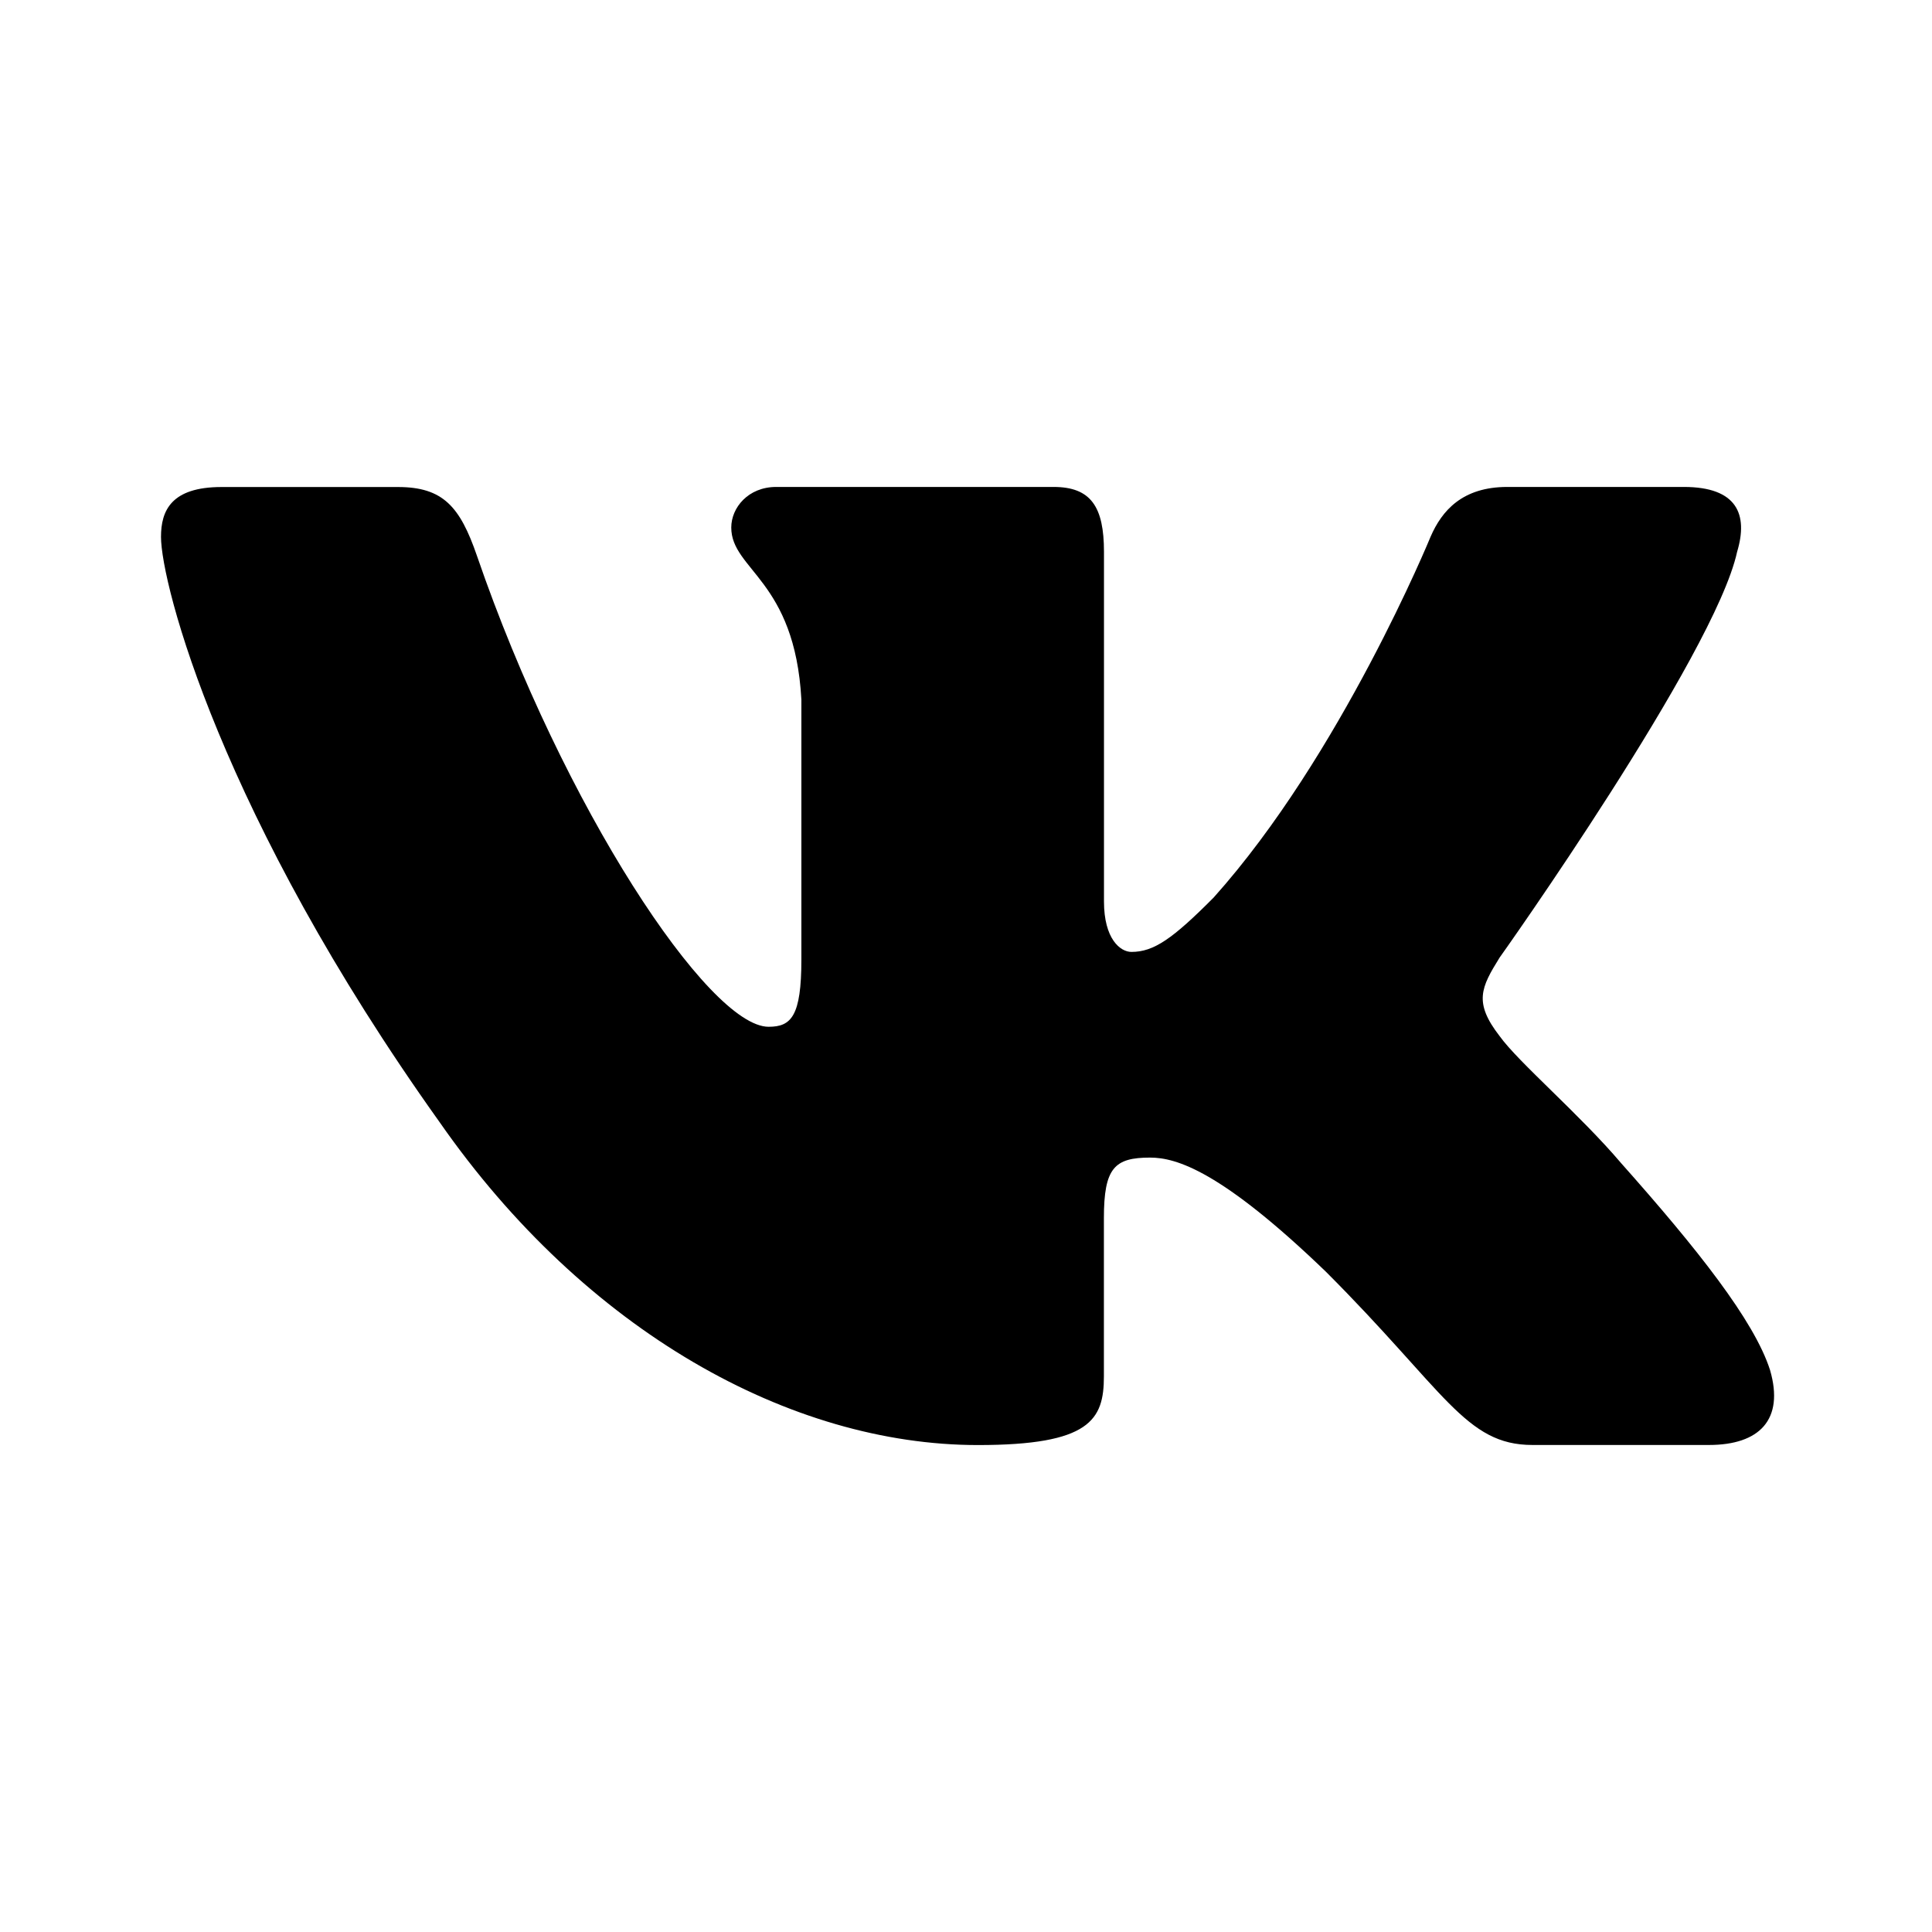
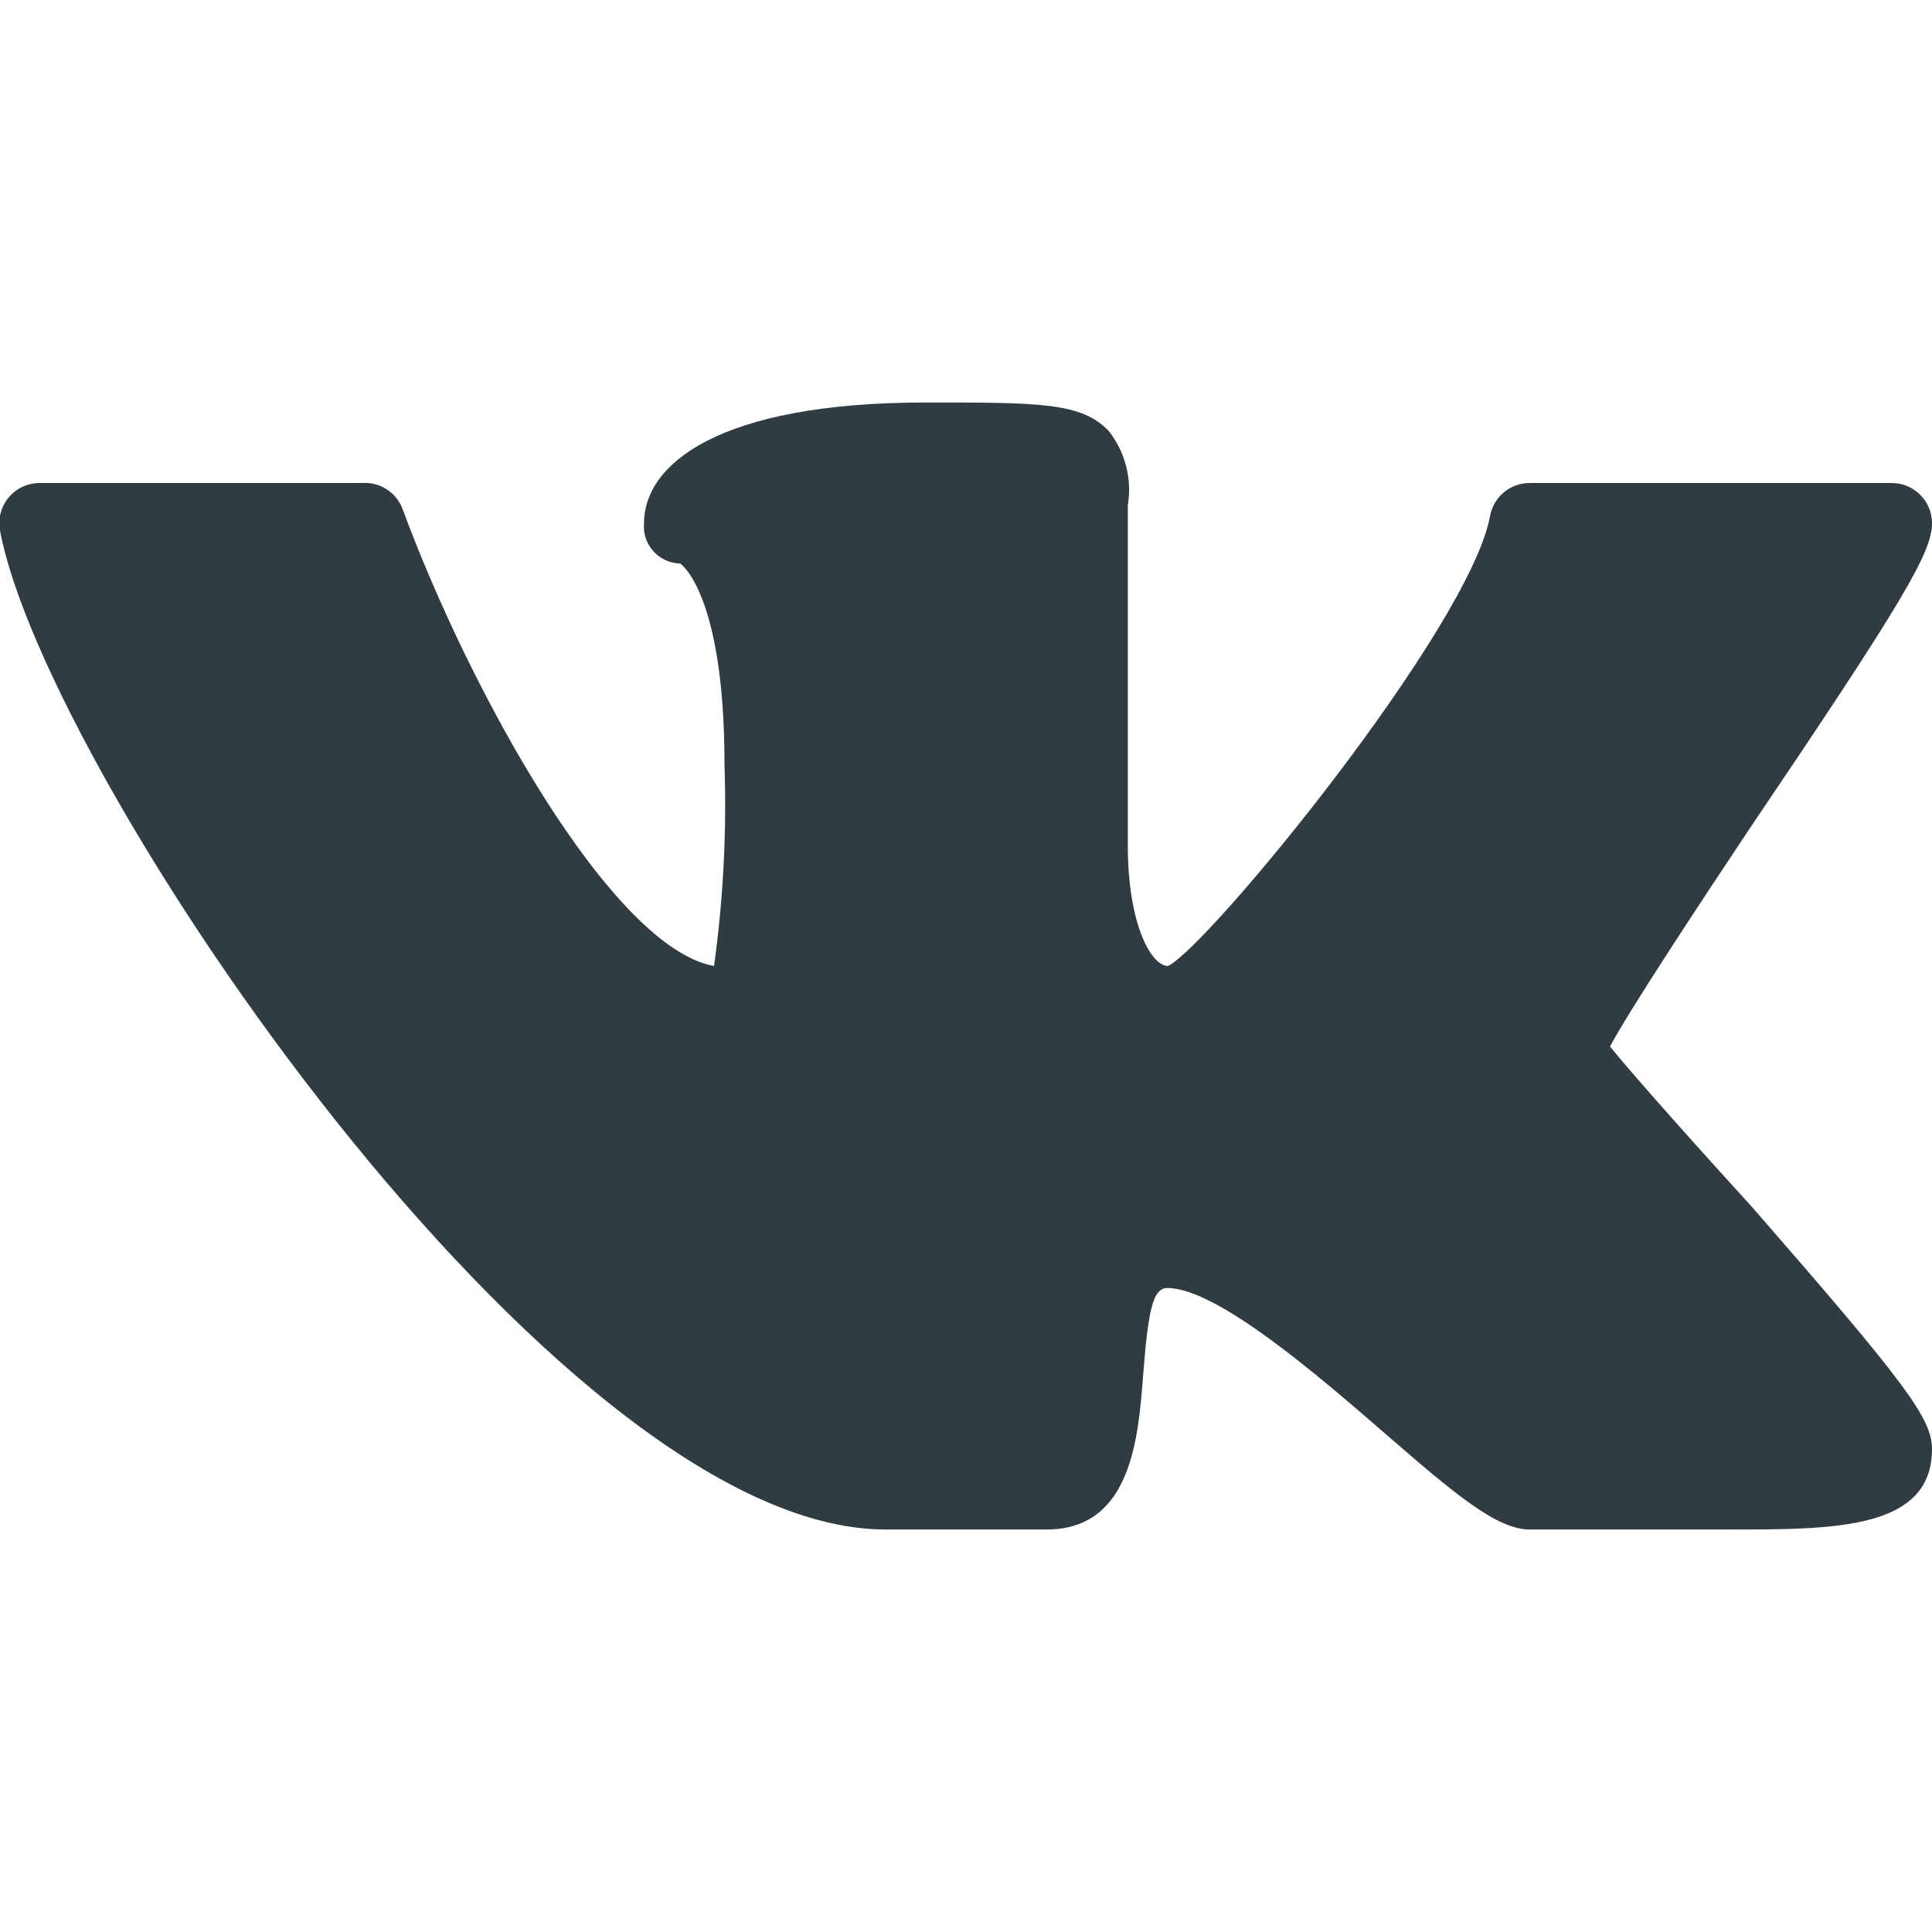
- <svg xmlns="http://www.w3.org/2000/svg" width="24" height="24" viewBox="0 0 24 24" fill="none">
-   <path d="M21.579 6.855C21.719 6.39 21.579 6.049 20.917 6.049H18.724C18.166 6.049 17.911 6.344 17.771 6.668C17.771 6.668 16.656 9.387 15.076 11.15C14.566 11.663 14.333 11.825 14.055 11.825C13.916 11.825 13.714 11.663 13.714 11.198V6.855C13.714 6.297 13.553 6.049 13.088 6.049H9.642C9.294 6.049 9.084 6.307 9.084 6.553C9.084 7.081 9.874 7.203 9.955 8.691V11.919C9.955 12.626 9.828 12.755 9.548 12.755C8.805 12.755 6.997 10.026 5.924 6.902C5.715 6.295 5.504 6.05 4.944 6.05H2.752C2.125 6.05 2 6.345 2 6.669C2 7.251 2.743 10.131 5.461 13.94C7.273 16.541 9.824 17.951 12.148 17.951C13.541 17.951 13.713 17.638 13.713 17.098V15.132C13.713 14.506 13.846 14.38 14.287 14.38C14.611 14.38 15.169 14.544 16.47 15.797C17.956 17.283 18.202 17.95 19.037 17.95H21.229C21.855 17.95 22.168 17.637 21.988 17.019C21.791 16.404 21.081 15.509 20.139 14.45C19.627 13.846 18.862 13.196 18.629 12.871C18.304 12.452 18.398 12.267 18.629 11.895C18.63 11.896 21.301 8.134 21.579 6.855Z" fill="black" />
+ <svg xmlns="http://www.w3.org/2000/svg" viewBox="0 0 24 24">
+   <g data-name="VK Logo" id="VK_Logo">
+     <path d="M20,13c.24-.45,1.09-1.74,1.73-2.7C23.65,7.46,24,6.86,24,6.5a.5.5,0,0,0-.5-.5H19a.5.5,0,0,0-.49.41c-.25,1.38-3.49,5.34-4,5.59-.21,0-.5-.52-.5-1.5V6.28a1.18,1.18,0,0,0-.24-.93C13.43,5,12.92,5,11.5,5,8.92,5,8,5.77,8,6.5A.46.46,0,0,0,8.45,7S9,7.36,9,9.5A14.61,14.61,0,0,1,8.87,12C7.6,11.77,5.84,8.6,5,6.32A.5.5,0,0,0,4.5,6H.5A.5.5,0,0,0,0,6.59C.56,9.61,6.91,19,11,19h2c1.06,0,1.14-1.15,1.2-1.91s.11-1.09.3-1.09c.62,0,1.89,1.1,2.72,1.82S18.59,19,19,19h2.5c1.29,0,2.5,0,2.5-1,0-.38-.33-.82-2.23-3C21.14,14.31,20.29,13.36,20,13Z" style="fill:#303c42" />
+   </g>
</svg>
